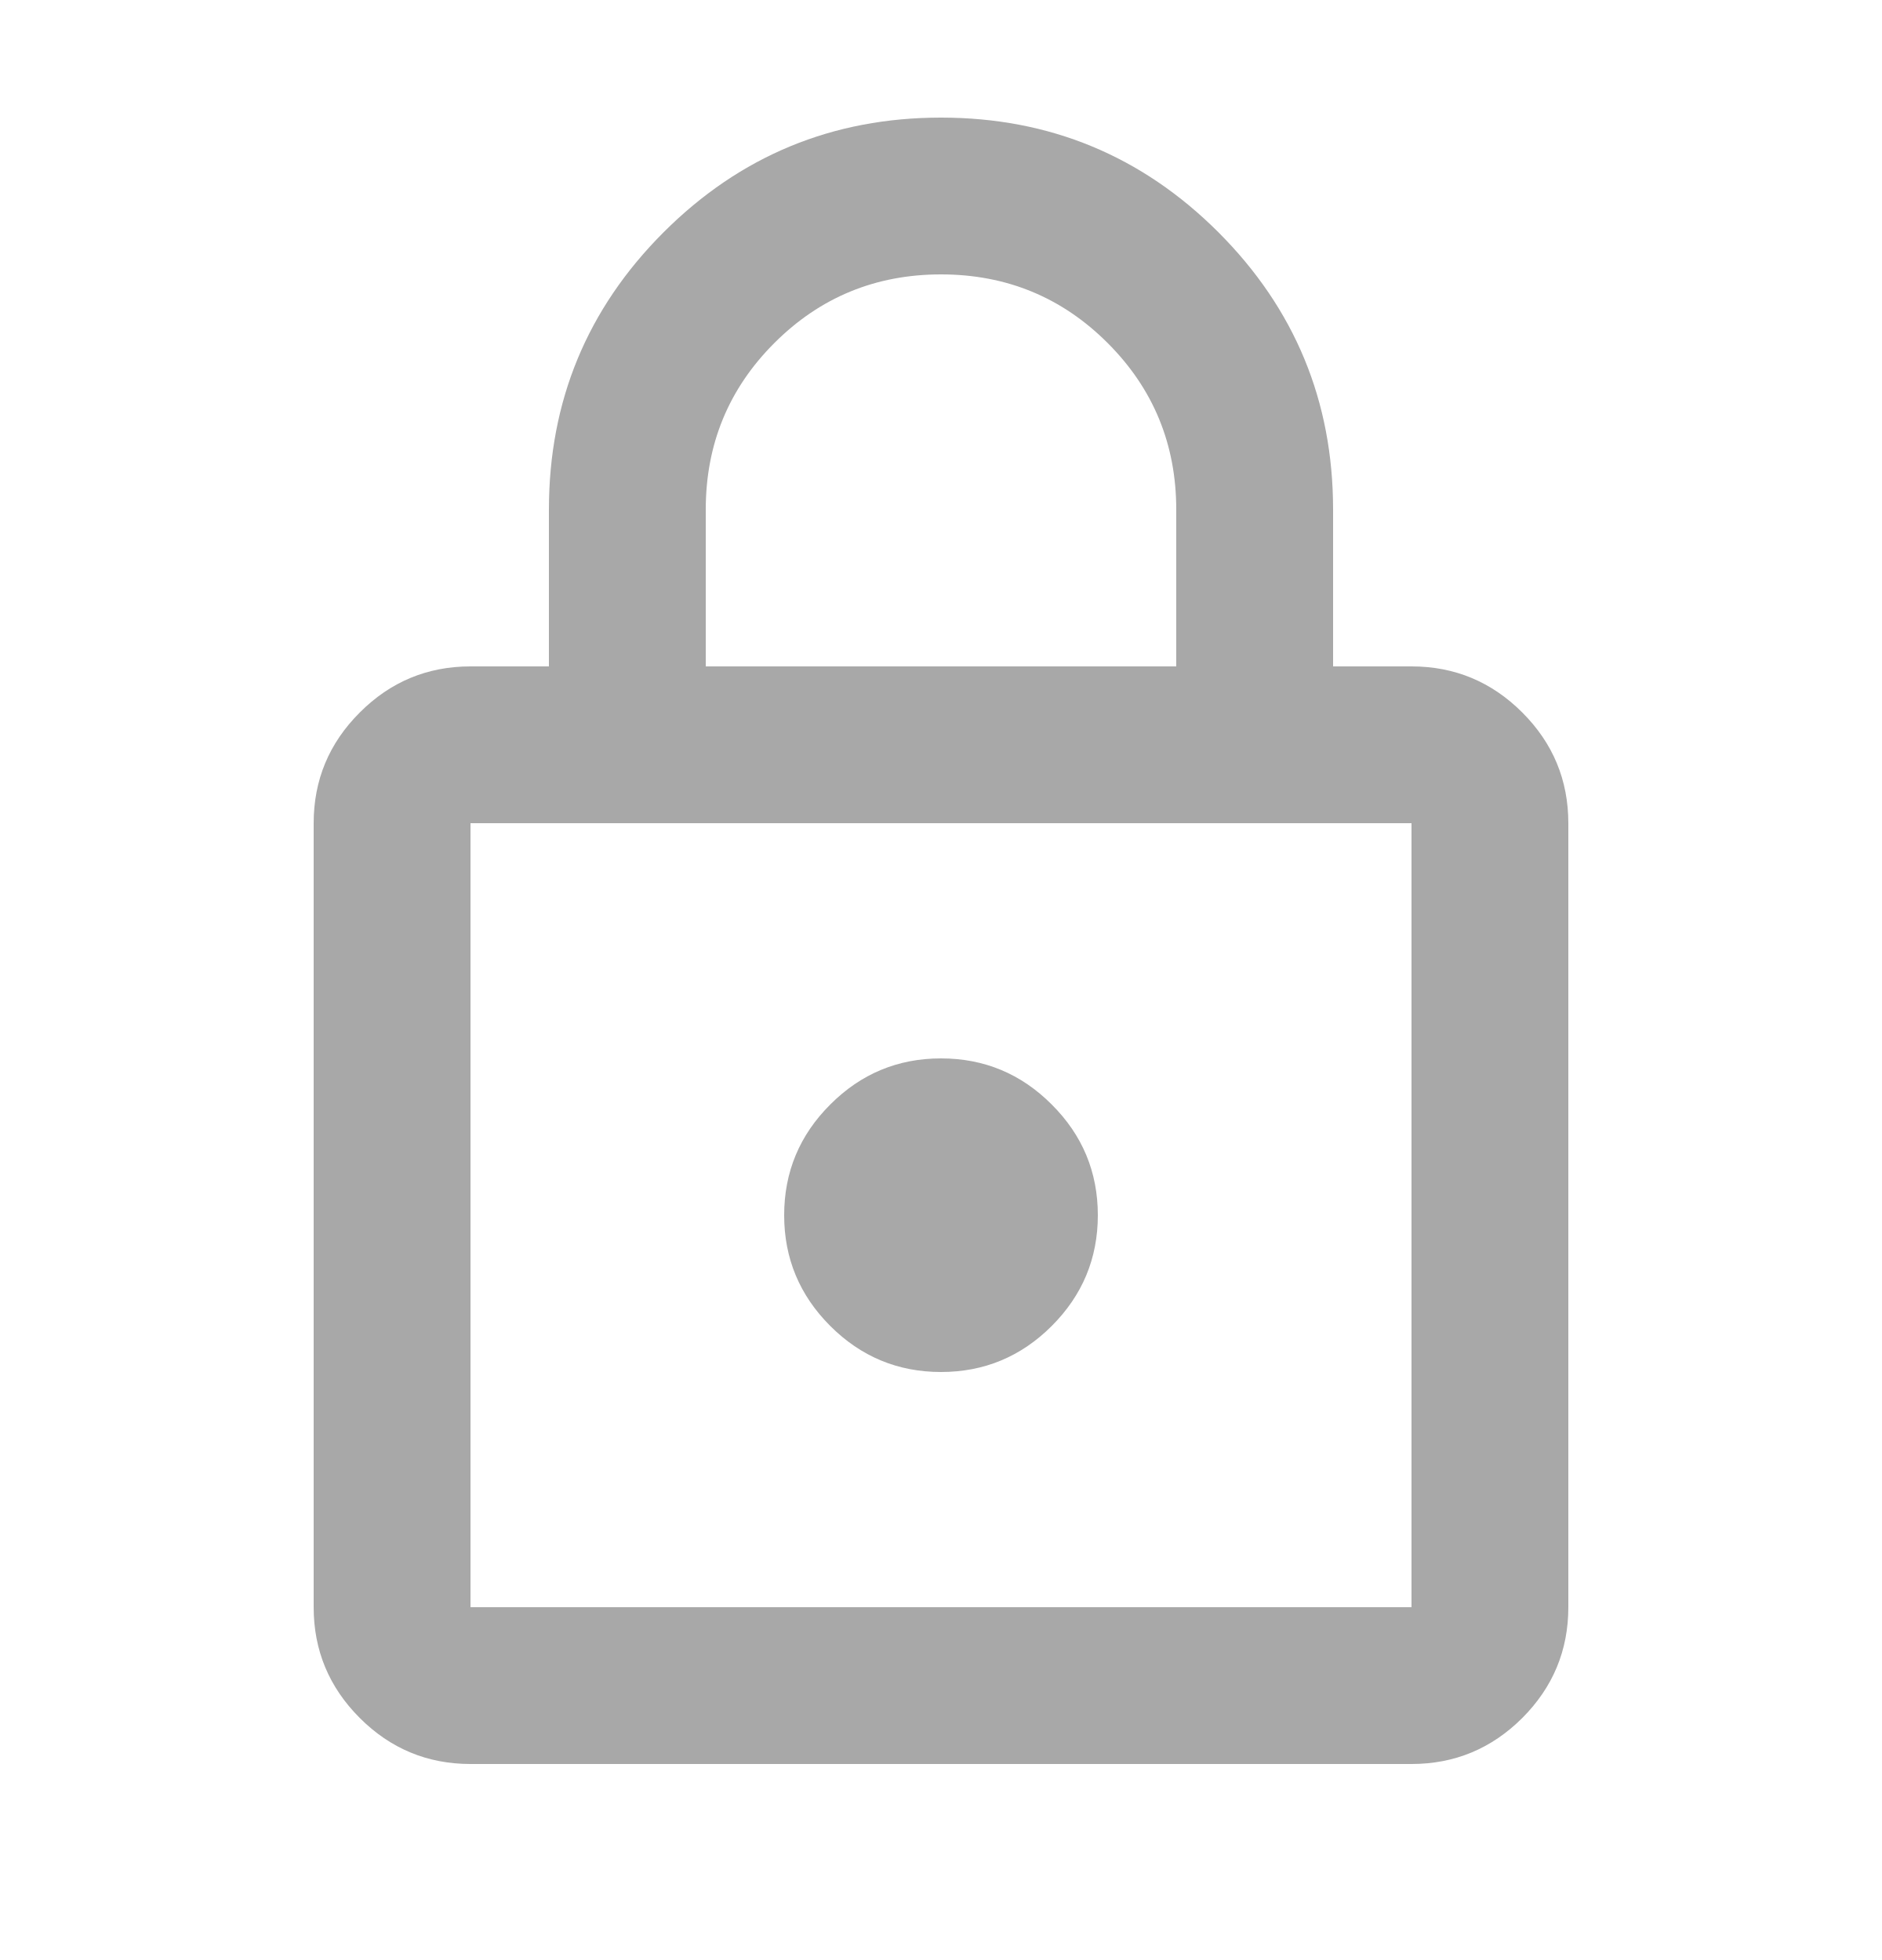
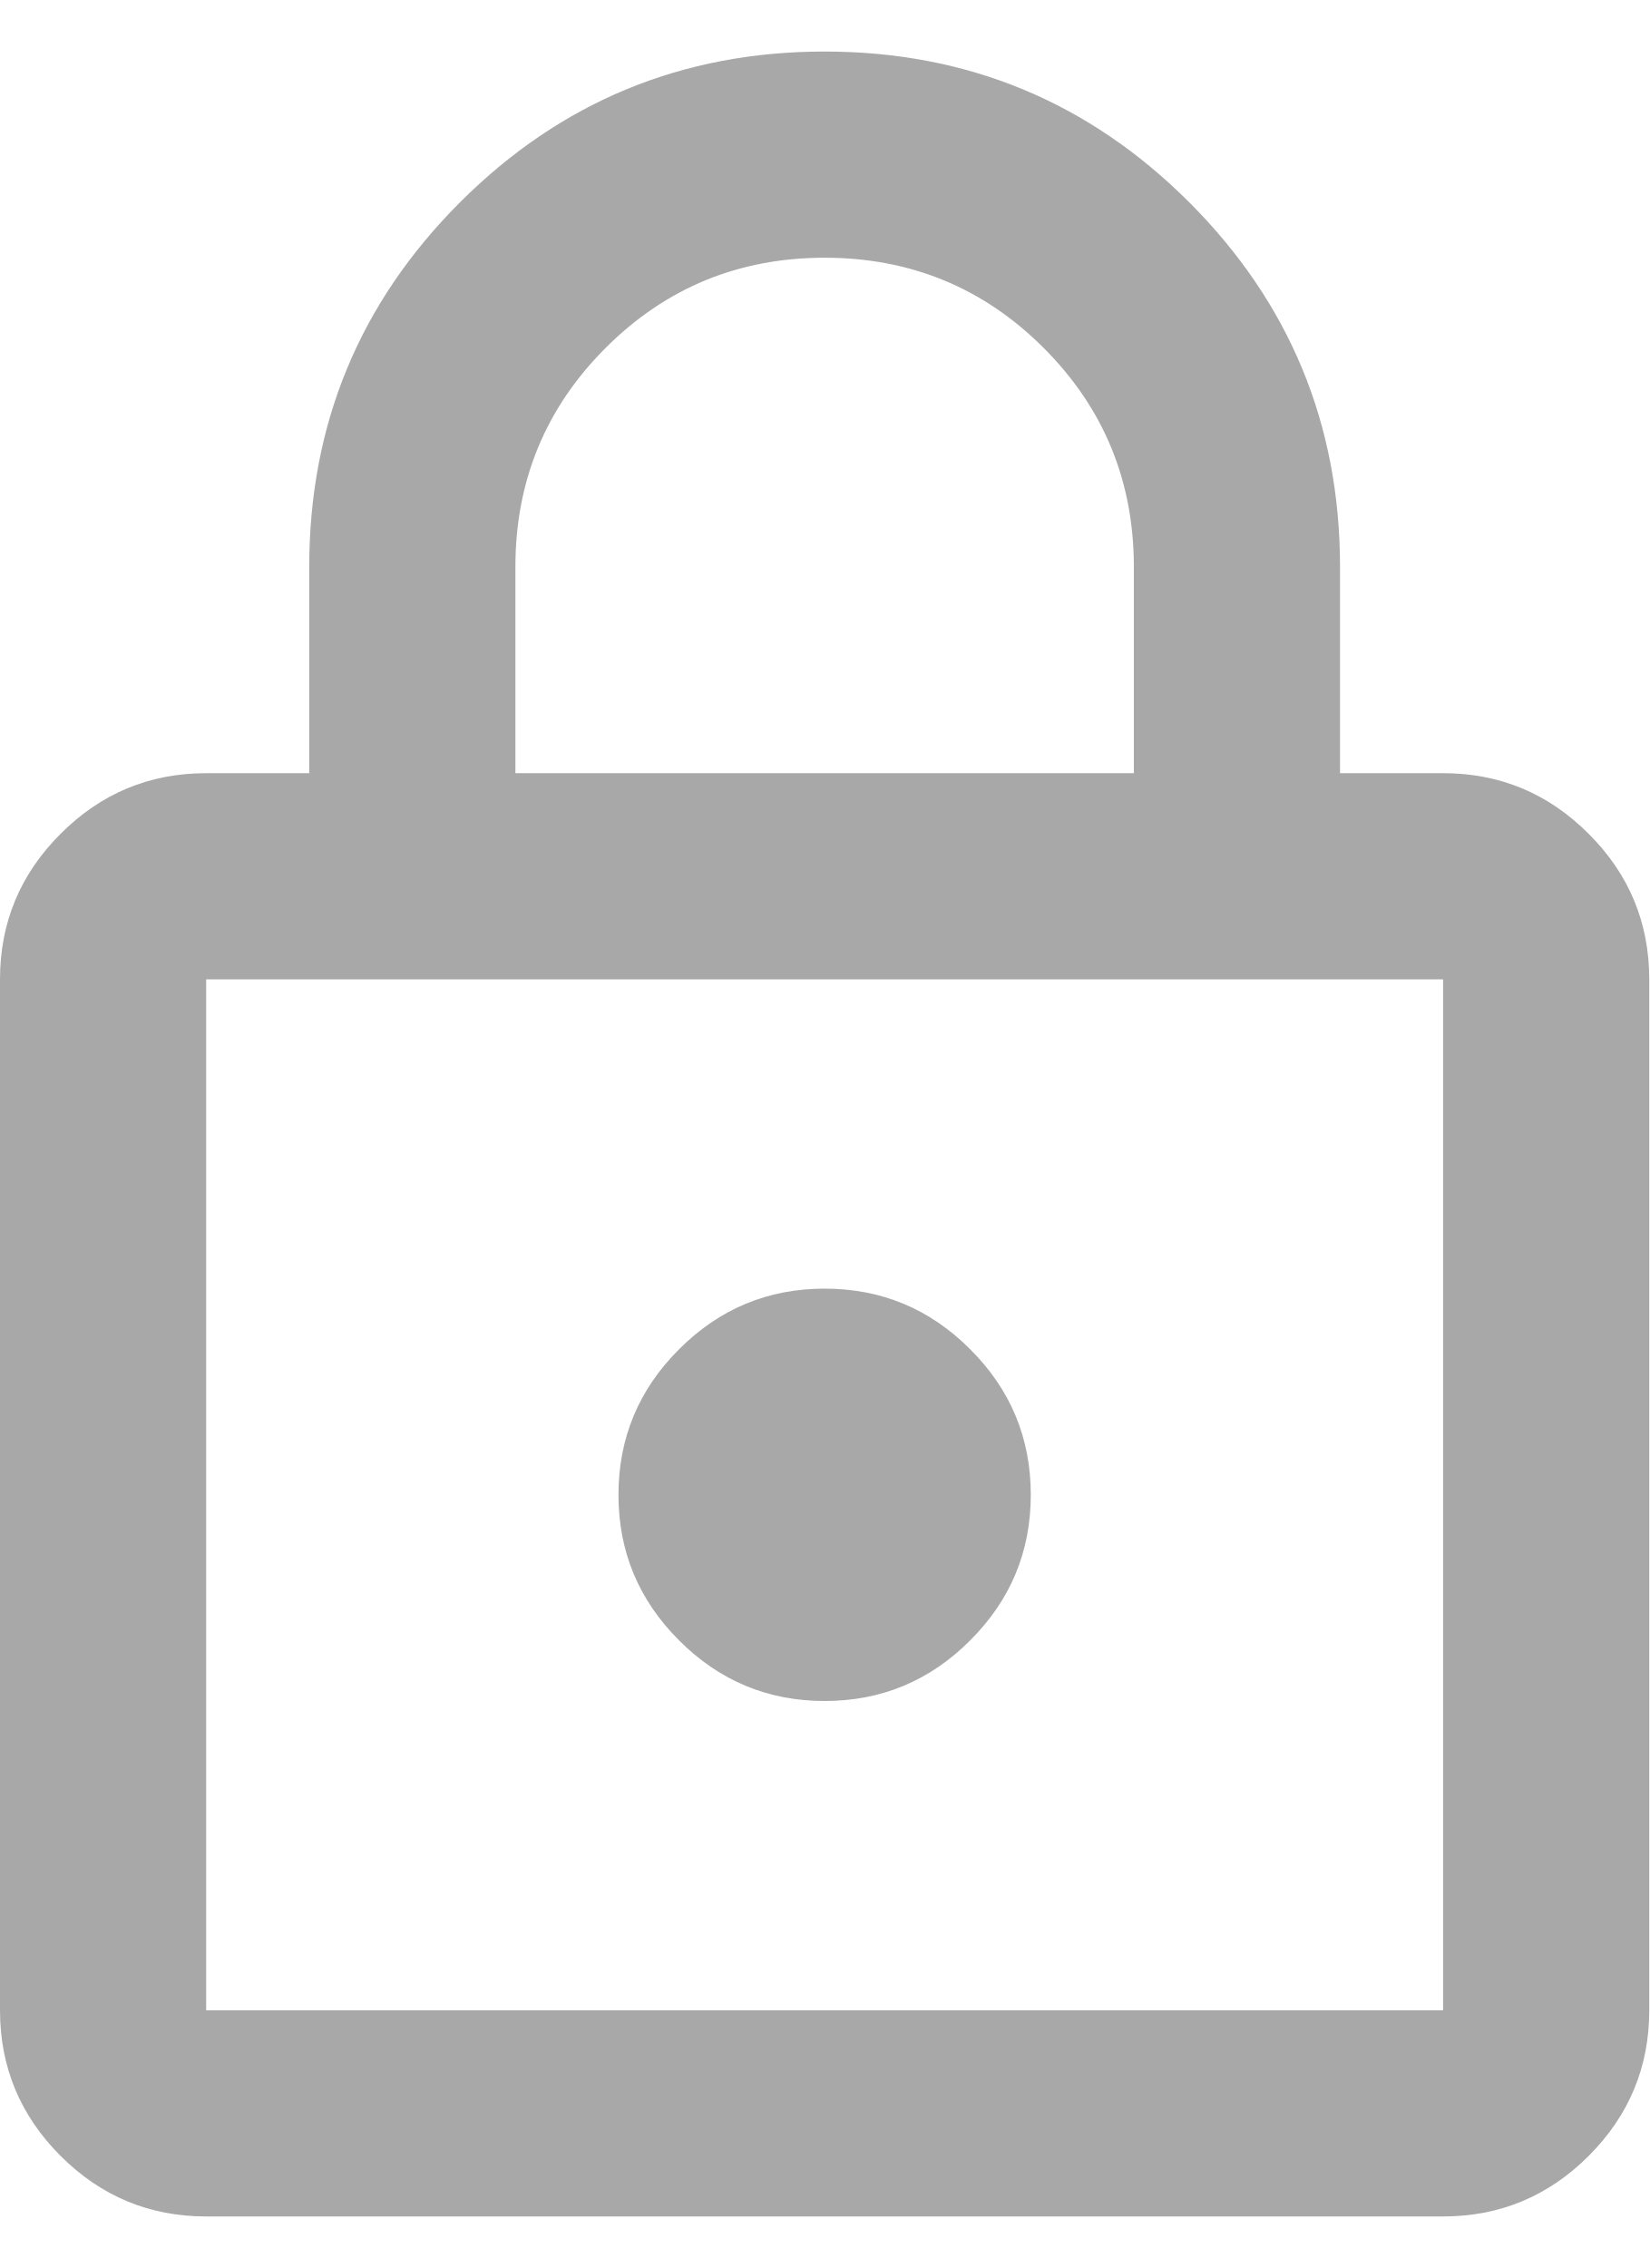
- <svg xmlns="http://www.w3.org/2000/svg" width="24" height="25" viewBox="0 0 24 25" fill="none">
-   <mask id="mask0_169470_1248" style="mask-type:alpha" maskUnits="userSpaceOnUse" x="0" y="0" width="24" height="25">
-     <rect y="0.5" width="24" height="24" fill="#D9D9D9" />
-   </mask>
-   <g mask="url(#mask0_169470_1248)">
-     <path d="M6 22.5C5.45 22.5 4.979 22.304 4.588 21.913C4.196 21.521 4 21.05 4 20.5V10.5C4 9.95 4.196 9.479 4.588 9.088C4.979 8.696 5.45 8.5 6 8.5H7V6.5C7 5.117 7.487 3.938 8.463 2.962C9.438 1.988 10.617 1.5 12 1.5C13.383 1.5 14.562 1.988 15.537 2.962C16.512 3.938 17 5.117 17 6.5V8.5H18C18.55 8.5 19.021 8.696 19.413 9.088C19.804 9.479 20 9.95 20 10.5V20.5C20 21.05 19.804 21.521 19.413 21.913C19.021 22.304 18.55 22.5 18 22.5H6ZM6 20.5H18V10.5H6V20.5ZM12 17.5C12.55 17.5 13.021 17.304 13.412 16.913C13.804 16.521 14 16.05 14 15.5C14 14.95 13.804 14.479 13.412 14.088C13.021 13.696 12.55 13.5 12 13.5C11.45 13.5 10.979 13.696 10.588 14.088C10.196 14.479 10 14.95 10 15.5C10 16.05 10.196 16.521 10.588 16.913C10.979 17.304 11.45 17.5 12 17.5ZM9 8.5H15V6.5C15 5.667 14.708 4.958 14.125 4.375C13.542 3.792 12.833 3.5 12 3.5C11.167 3.5 10.458 3.792 9.875 4.375C9.292 4.958 9 5.667 9 6.5V8.5Z" fill="#A8A8A8" />
-   </g>
+ <svg xmlns="http://www.w3.org/2000/svg" width="16" height="22" viewBox="0 0 16 22" fill="none">
+   <path d="M2 21.5C1.45 21.5 0.979 21.304 0.588 20.913C0.196 20.521 0 20.05 0 19.5V9.5C0 8.95 0.196 8.479 0.588 8.088C0.979 7.696 1.45 7.5 2 7.5H3V5.5C3 4.117 3.487 2.938 4.463 1.962C5.438 0.988 6.617 0.5 8 0.5C9.383 0.5 10.562 0.988 11.537 1.962C12.512 2.938 13 4.117 13 5.5V7.5H14C14.55 7.5 15.021 7.696 15.412 8.088C15.804 8.479 16 8.95 16 9.5V19.5C16 20.05 15.804 20.521 15.412 20.913C15.021 21.304 14.55 21.5 14 21.5H2ZM2 19.5H14V9.5H2V19.5ZM8 16.5C8.55 16.5 9.021 16.304 9.412 15.912C9.804 15.521 10 15.05 10 14.5C10 13.95 9.804 13.479 9.412 13.088C9.021 12.696 8.55 12.5 8 12.5C7.45 12.5 6.979 12.696 6.588 13.088C6.196 13.479 6 13.95 6 14.5C6 15.05 6.196 15.521 6.588 15.912C6.979 16.304 7.45 16.5 8 16.5ZM5 7.5H11V5.5C11 4.667 10.708 3.958 10.125 3.375C9.542 2.792 8.833 2.5 8 2.5C7.167 2.5 6.458 2.792 5.875 3.375C5.292 3.958 5 4.667 5 5.5V7.5Z" fill="#A8A8A8" />
</svg>
